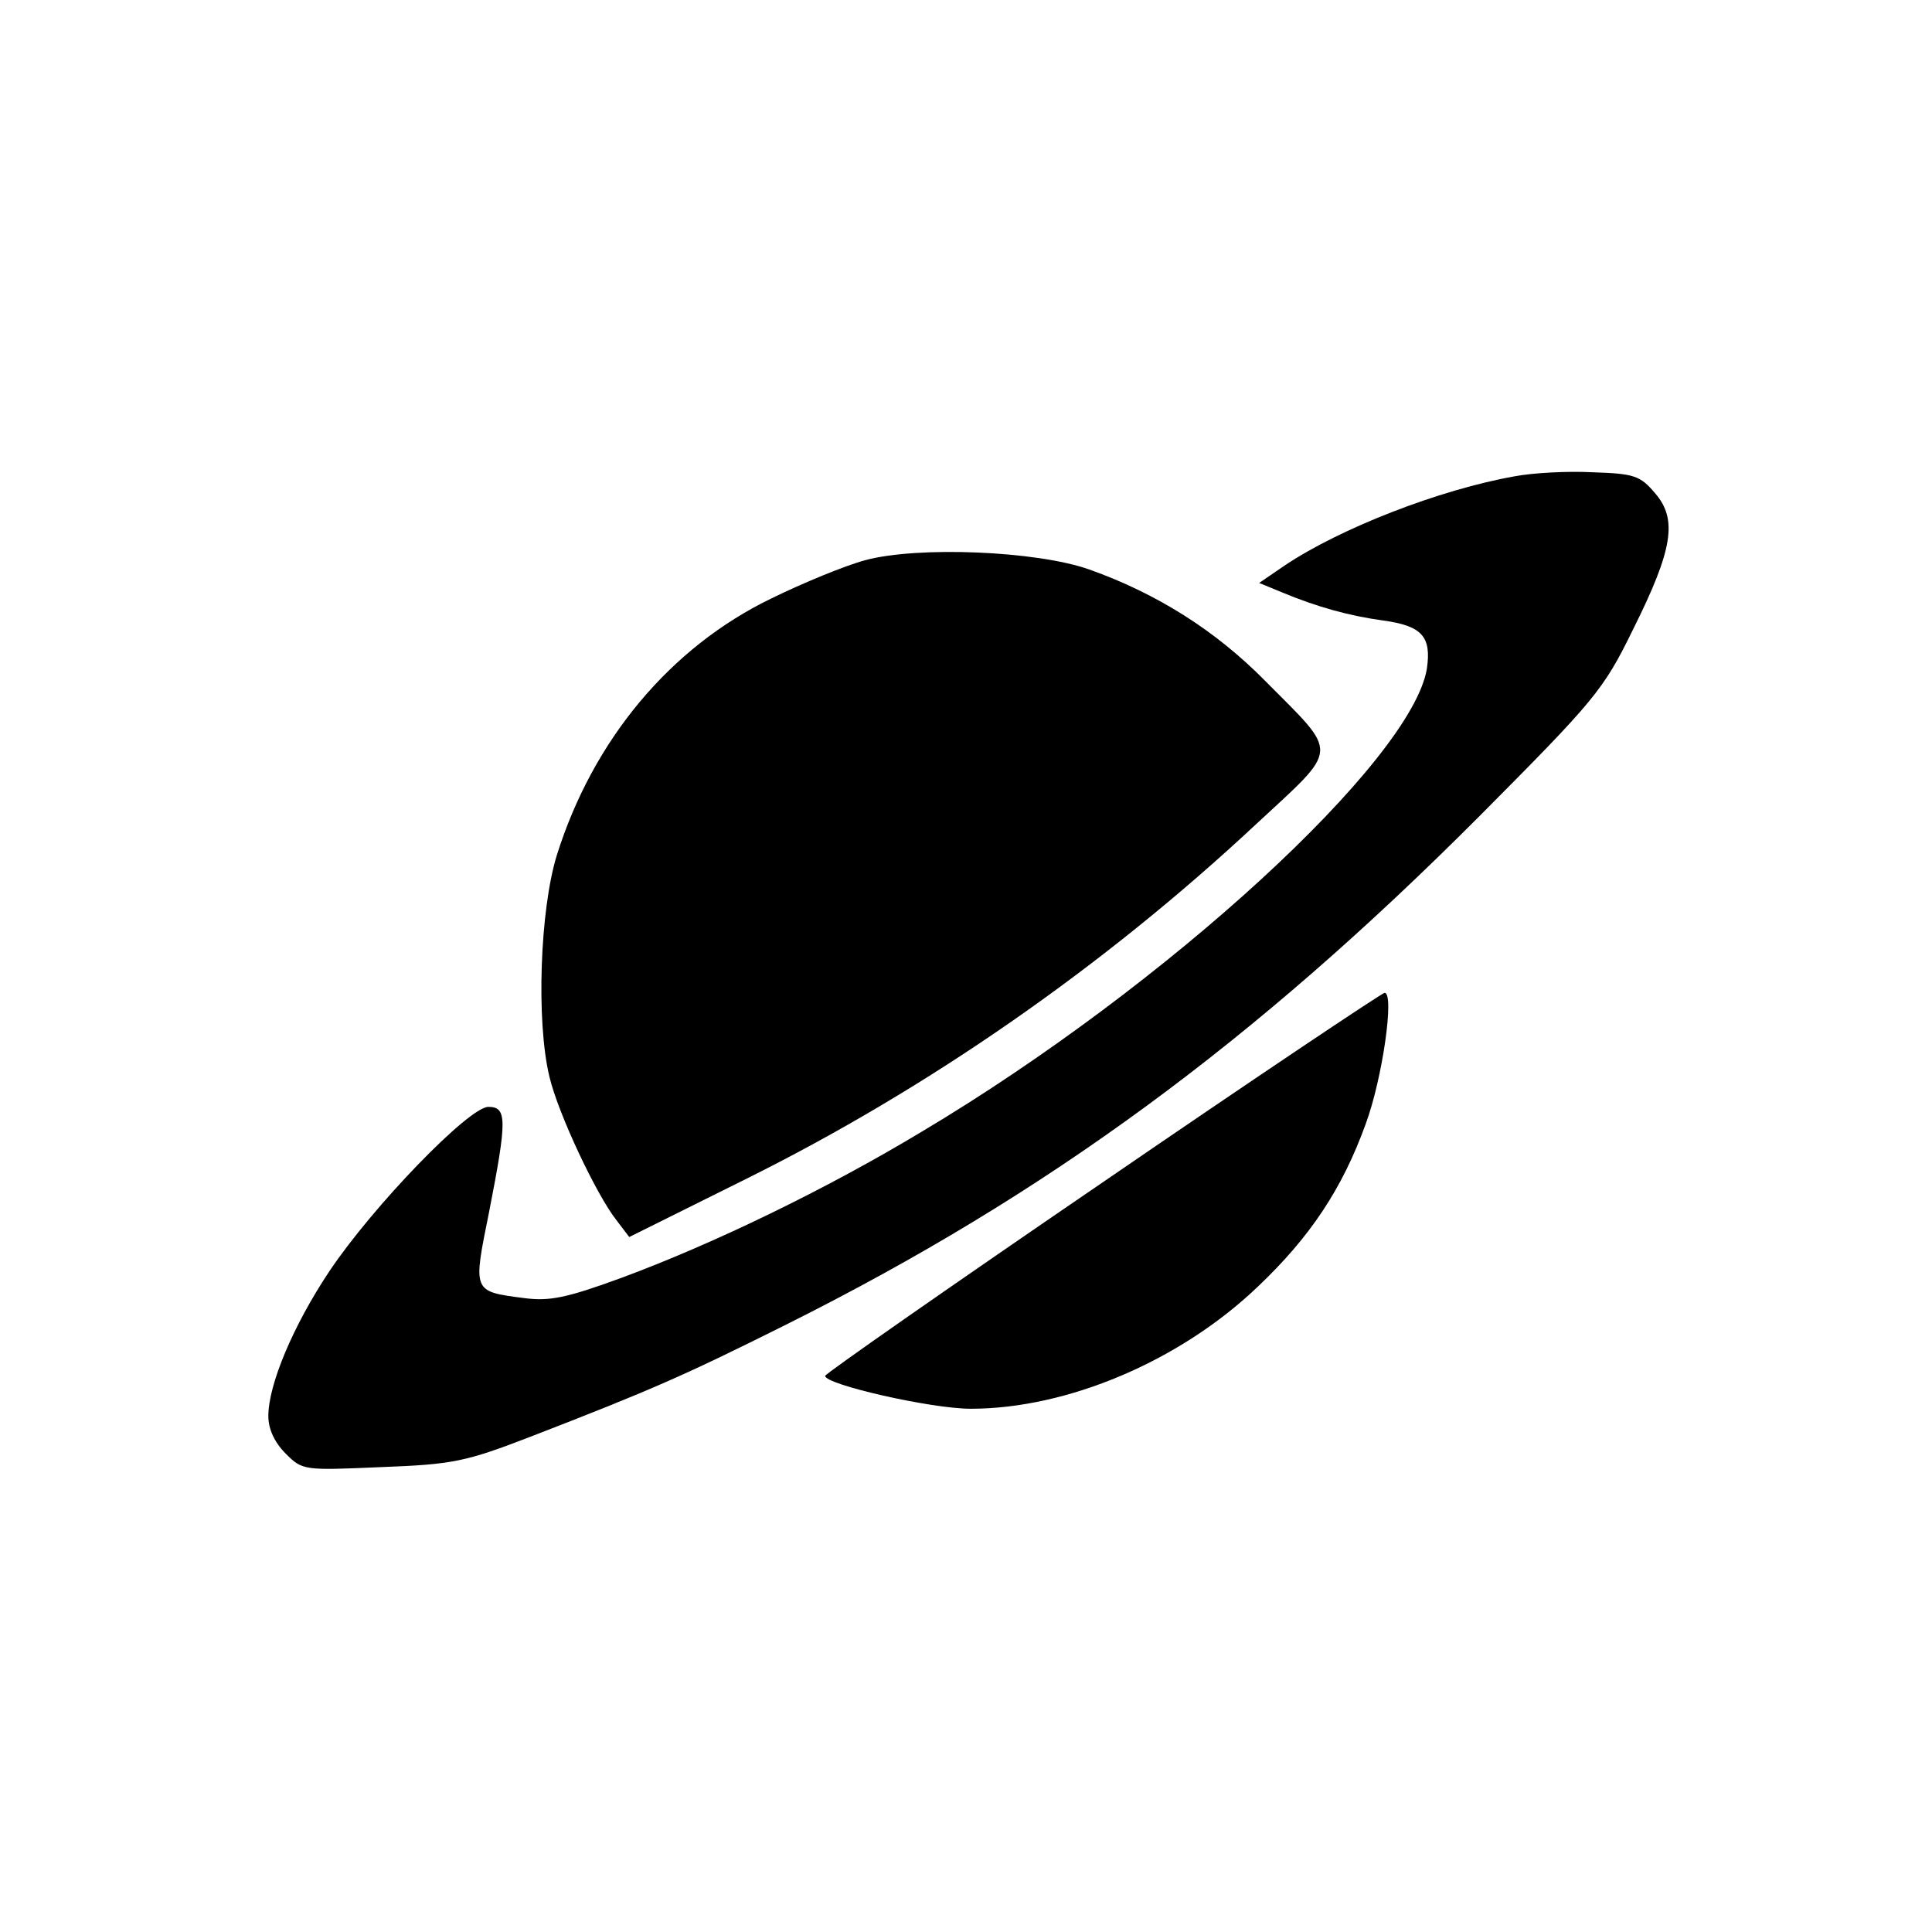
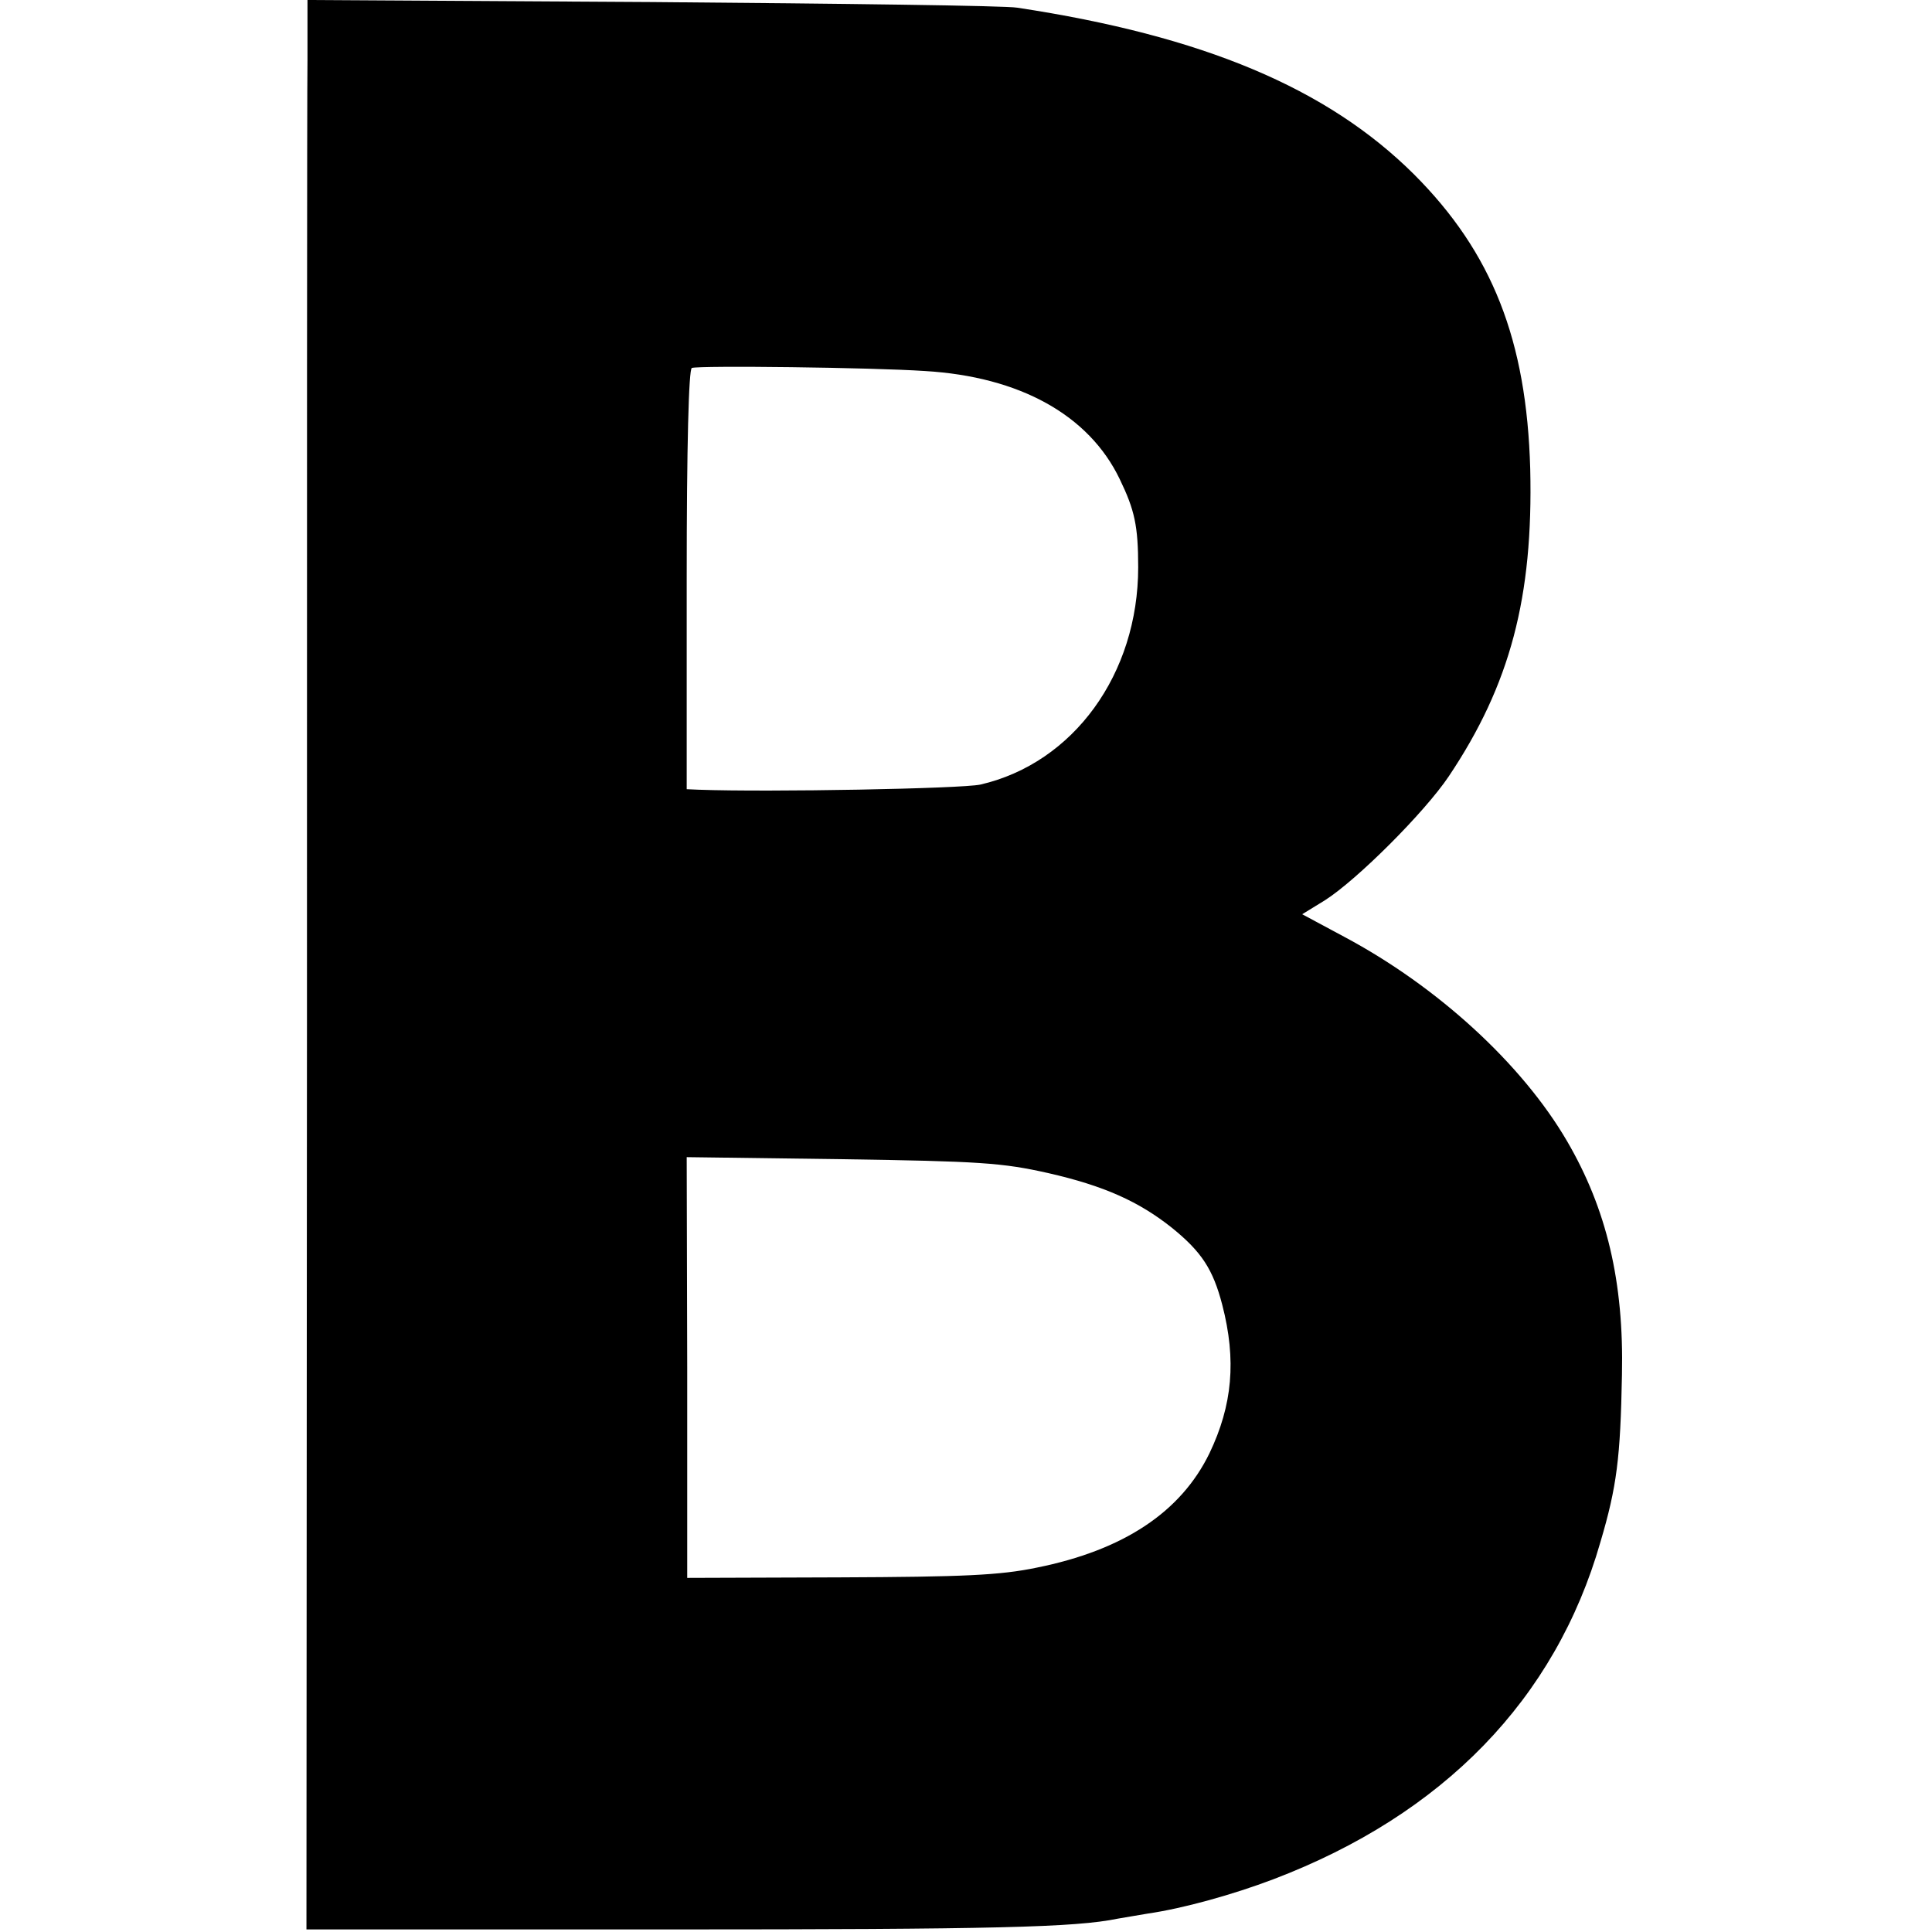
- <svg xmlns="http://www.w3.org/2000/svg" version="1.0" width="288pt" height="288pt" viewBox="0 0 288 288" preserveAspectRatio="xMidYMid meet">
-   <g transform="translate(0,288) scale(0.1,-0.1)" fill="#000000" stroke="none">
-     <path d="M2258 2170 c-113 -20 -261 -78 -343 -133 l-38 -26 34 -14 c53 -22 100 -35 151 -42 58 -8 72 -24 65 -72 -23 -137 -387 -472 -753 -690 -141 -85 -310 -167 -448 -218 -82 -30 -107 -35 -145 -30 -77 10 -76 9 -52 128 27 138 27 157 -1 157 -29 0 -172 -148 -237 -245 -54 -81 -91 -169 -91 -216 0 -19 9 -39 26 -56 25 -25 27 -25 142 -20 107 4 126 8 222 45 181 70 231 92 383 168 388 194 696 420 1033 758 171 172 184 187 228 277 60 120 67 165 33 204 -22 26 -31 29 -93 31 -38 2 -90 -1 -116 -6z" />
-     <path d="M1290 2045 c-30 -8 -93 -34 -140 -57 -151 -73 -266 -211 -320 -383 -25 -81 -31 -247 -11 -330 13 -55 70 -176 100 -214 l19 -25 173 86 c274 136 535 318 761 529 126 117 125 102 14 214 -74 75 -161 130 -262 166 -79 28 -256 35 -334 14z" />
-     <path d="M1643 1117 c-227 -155 -413 -285 -413 -288 0 -13 158 -49 217 -49 144 0 312 71 428 182 78 74 126 146 161 243 25 68 43 195 28 195 -5 -1 -195 -128 -421 -283z" />
+ <svg xmlns="http://www.w3.org/2000/svg" version="1.0" width="377pt" height="377pt" viewBox="0 0 377 377" preserveAspectRatio="xMidYMid meet">
+   <g transform="translate(0,377) scale(0.1,-0.1)" fill="#000000" stroke="none">
+     <path d="M600 3652 c-1 -64 -1 -911 -1 -1882 l-1 -1765 709 0 c632 0 792 4 874 21 13 2 40 7 59 10 69 10 166 37 245 67 331 126 550 351 638 658 32 108 39 164 42 326 4 182 -30 324 -107 456 -88 151 -253 302 -435 399 l-82 44 44 27 c63 40 195 172 242 242 120 179 165 350 159 600 -7 251 -74 422 -227 575 -169 168 -411 270 -774 325 -22 4 -343 8 -712 11 l-673 4 0 -118z m1205 -606 c185 -11 320 -86 380 -211 29 -60 36 -91 36 -172 0 -208 -126 -382 -308 -424 -38 -8 -411 -15 -550 -10 l-23 1 0 409 c0 263 4 411 10 413 15 5 351 1 455 -6z m240 -1565 c110 -25 178 -56 242 -107 58 -47 80 -81 98 -150 28 -108 20 -196 -25 -290 -56 -115 -168 -189 -337 -223 -72 -15 -143 -18 -385 -19 l-297 -1 0 411 -1 410 303 -4 c269 -4 313 -7 402 -27z" />
  </g>
</svg>
